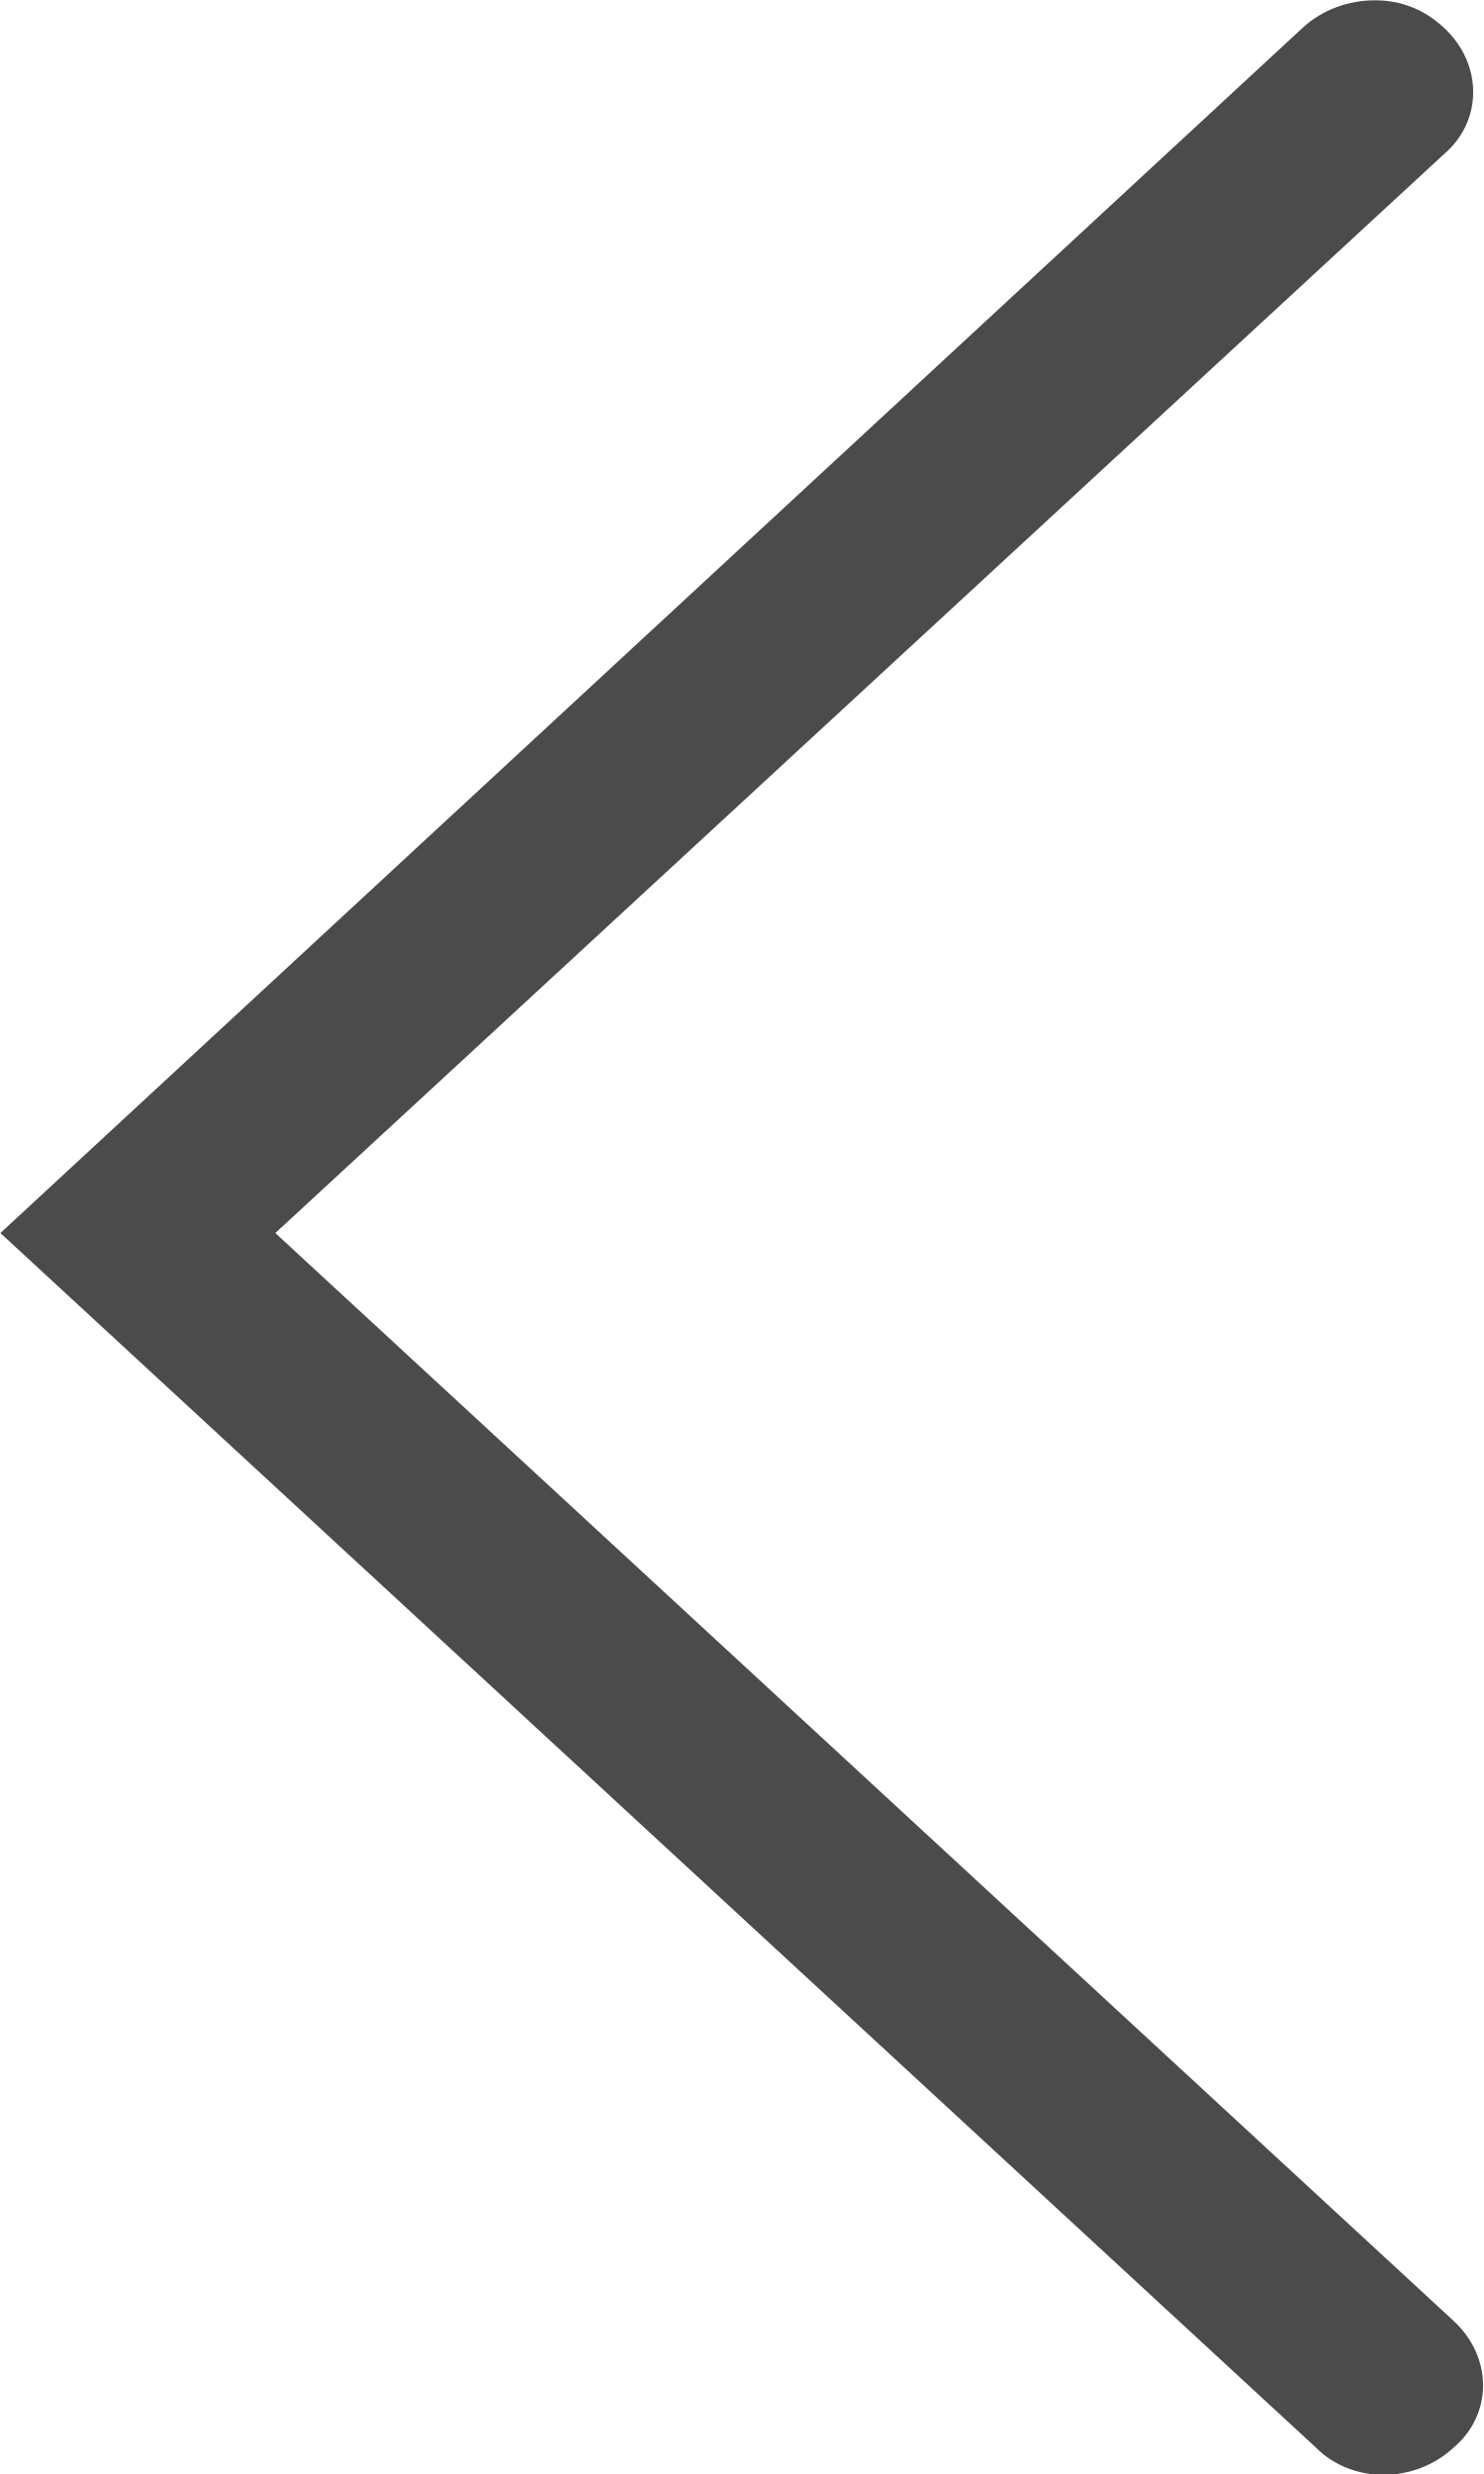
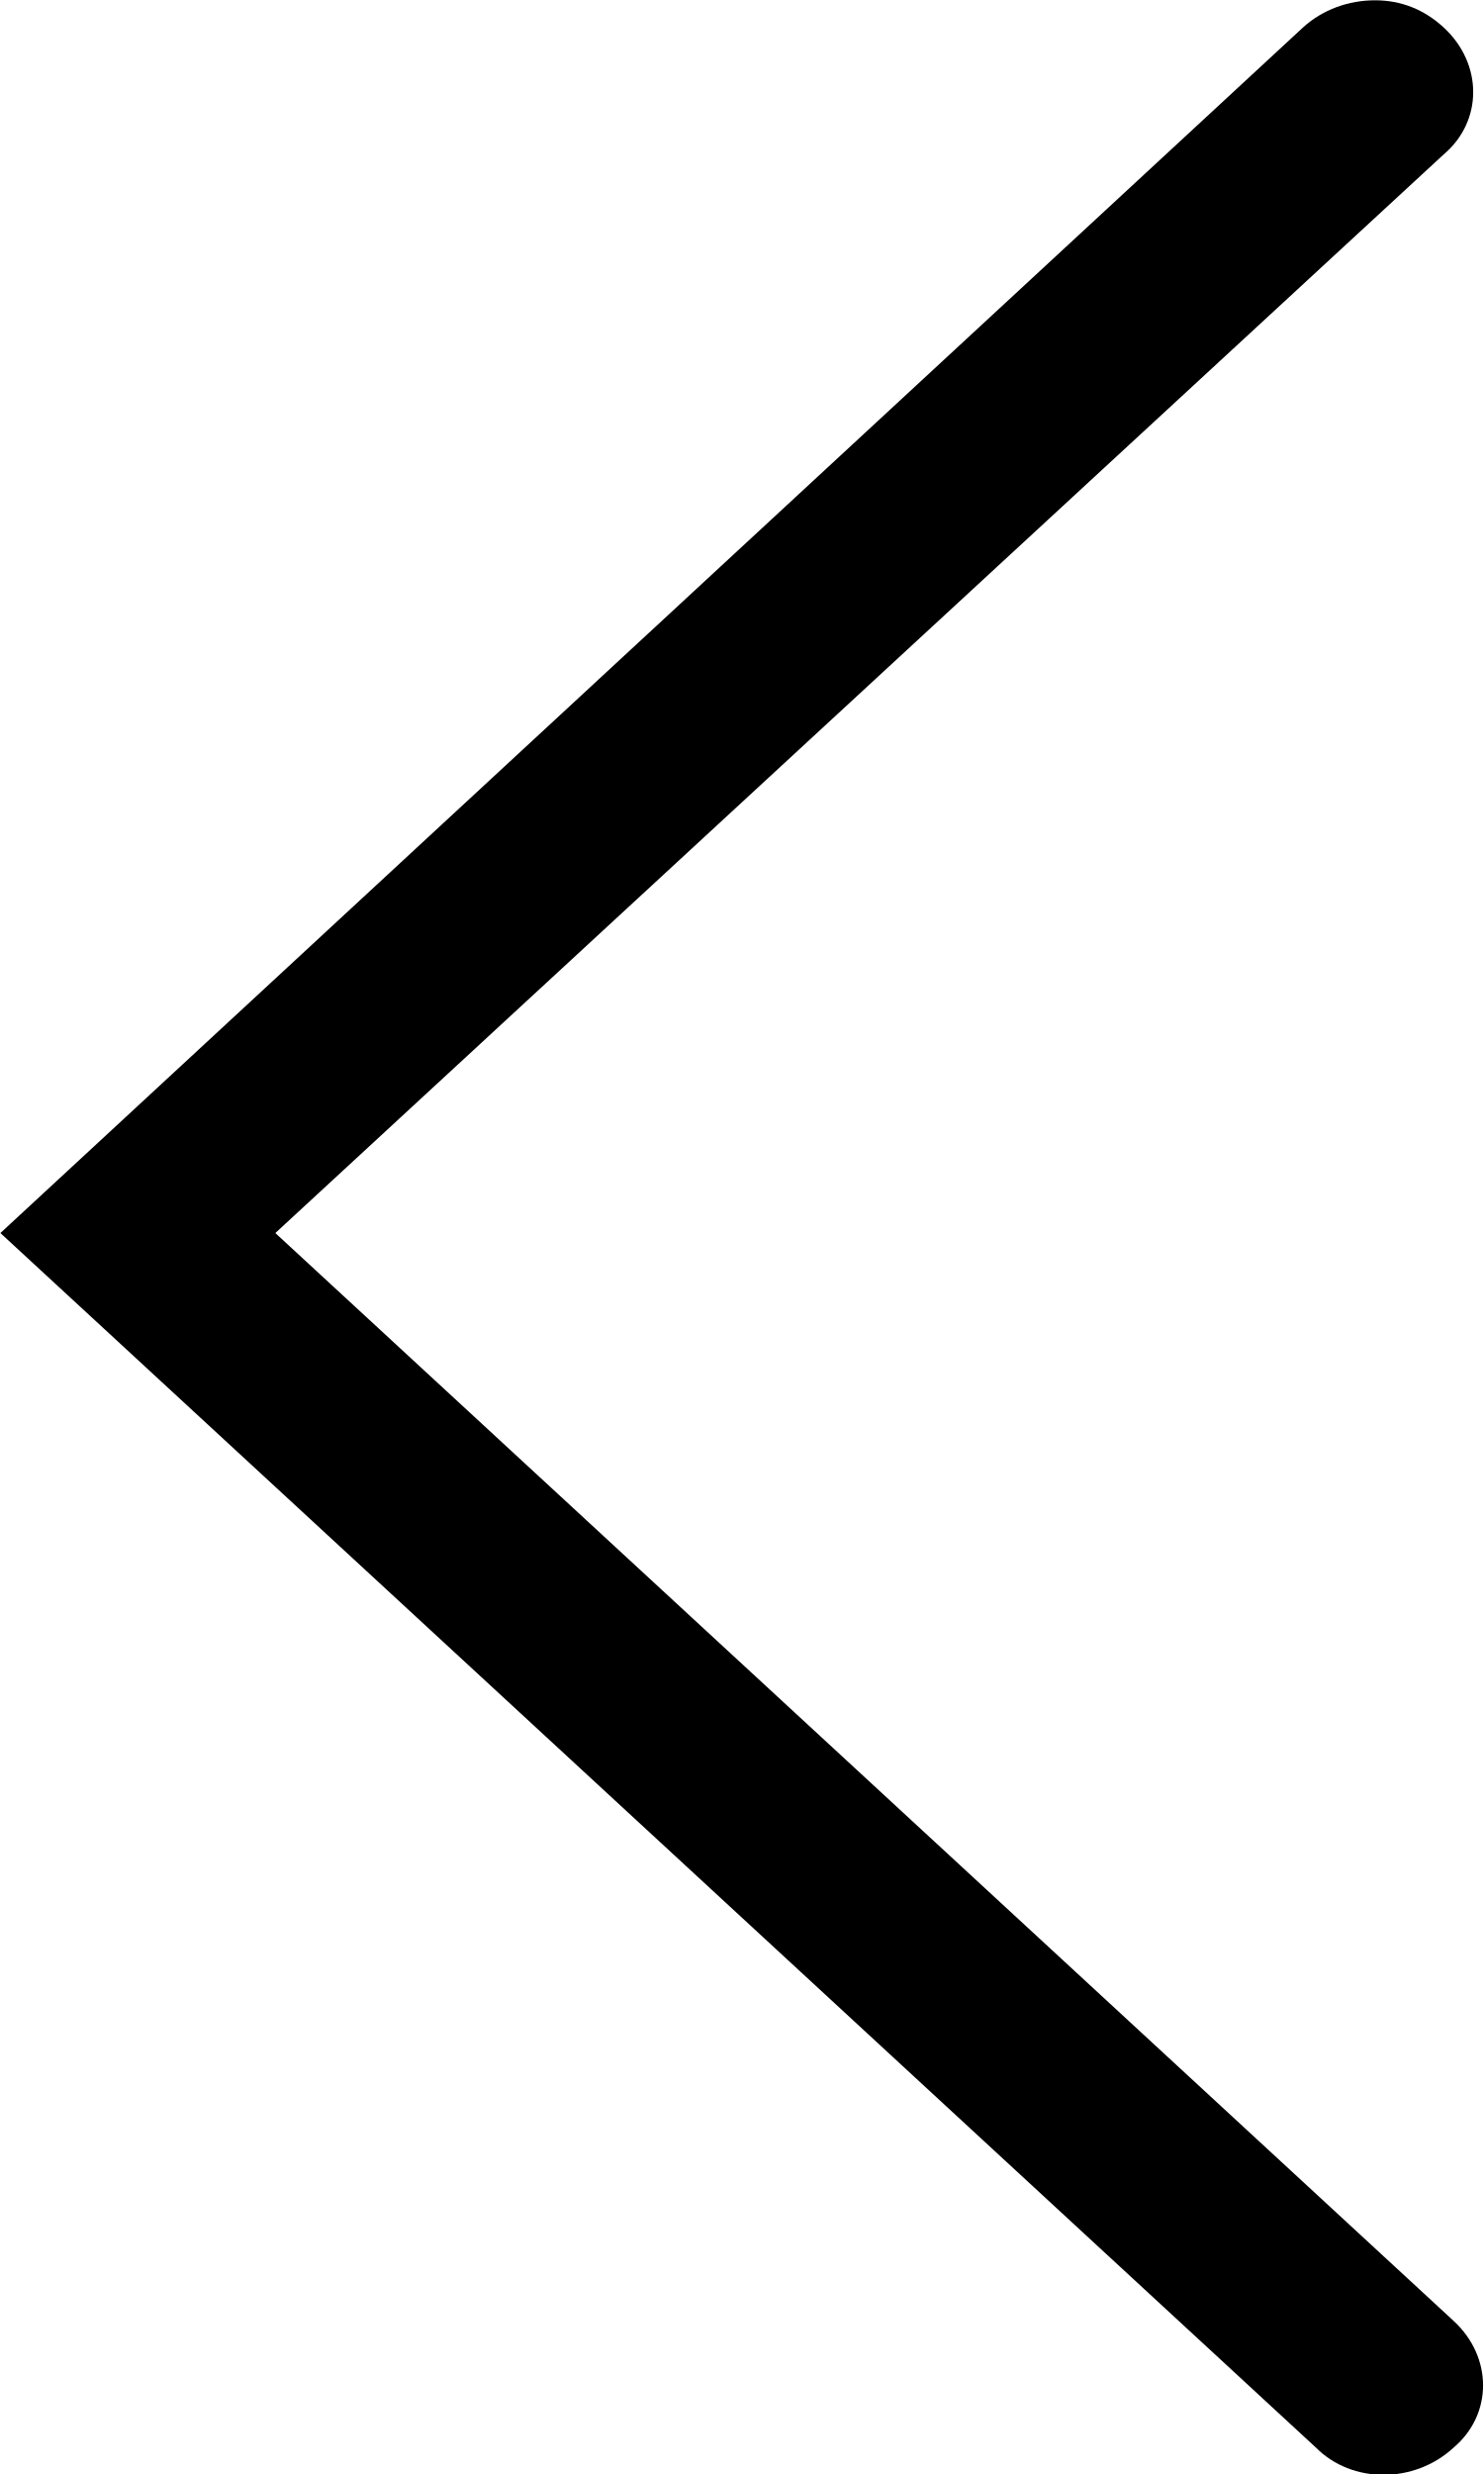
<svg xmlns="http://www.w3.org/2000/svg" width="15" height="25">
-   <path fill="#4B4B4B" fill-rule="evenodd" d="M13.898.003c.264 0 .496.092.695.275.397.367.397.946 0 1.282l-11.81 10.9 11.909 10.992c.398.366.398.946 0 1.282-.396.366-1.027.366-1.39 0L.004 12.46 13.17.278c.2-.183.464-.275.728-.275z" />
+   <path fill-rule="evenodd" d="M13.898.003c.264 0 .496.092.695.275.397.367.397.946 0 1.282l-11.81 10.9 11.909 10.992c.398.366.398.946 0 1.282-.396.366-1.027.366-1.39 0L.004 12.46 13.17.278c.2-.183.464-.275.728-.275z" />
</svg>
